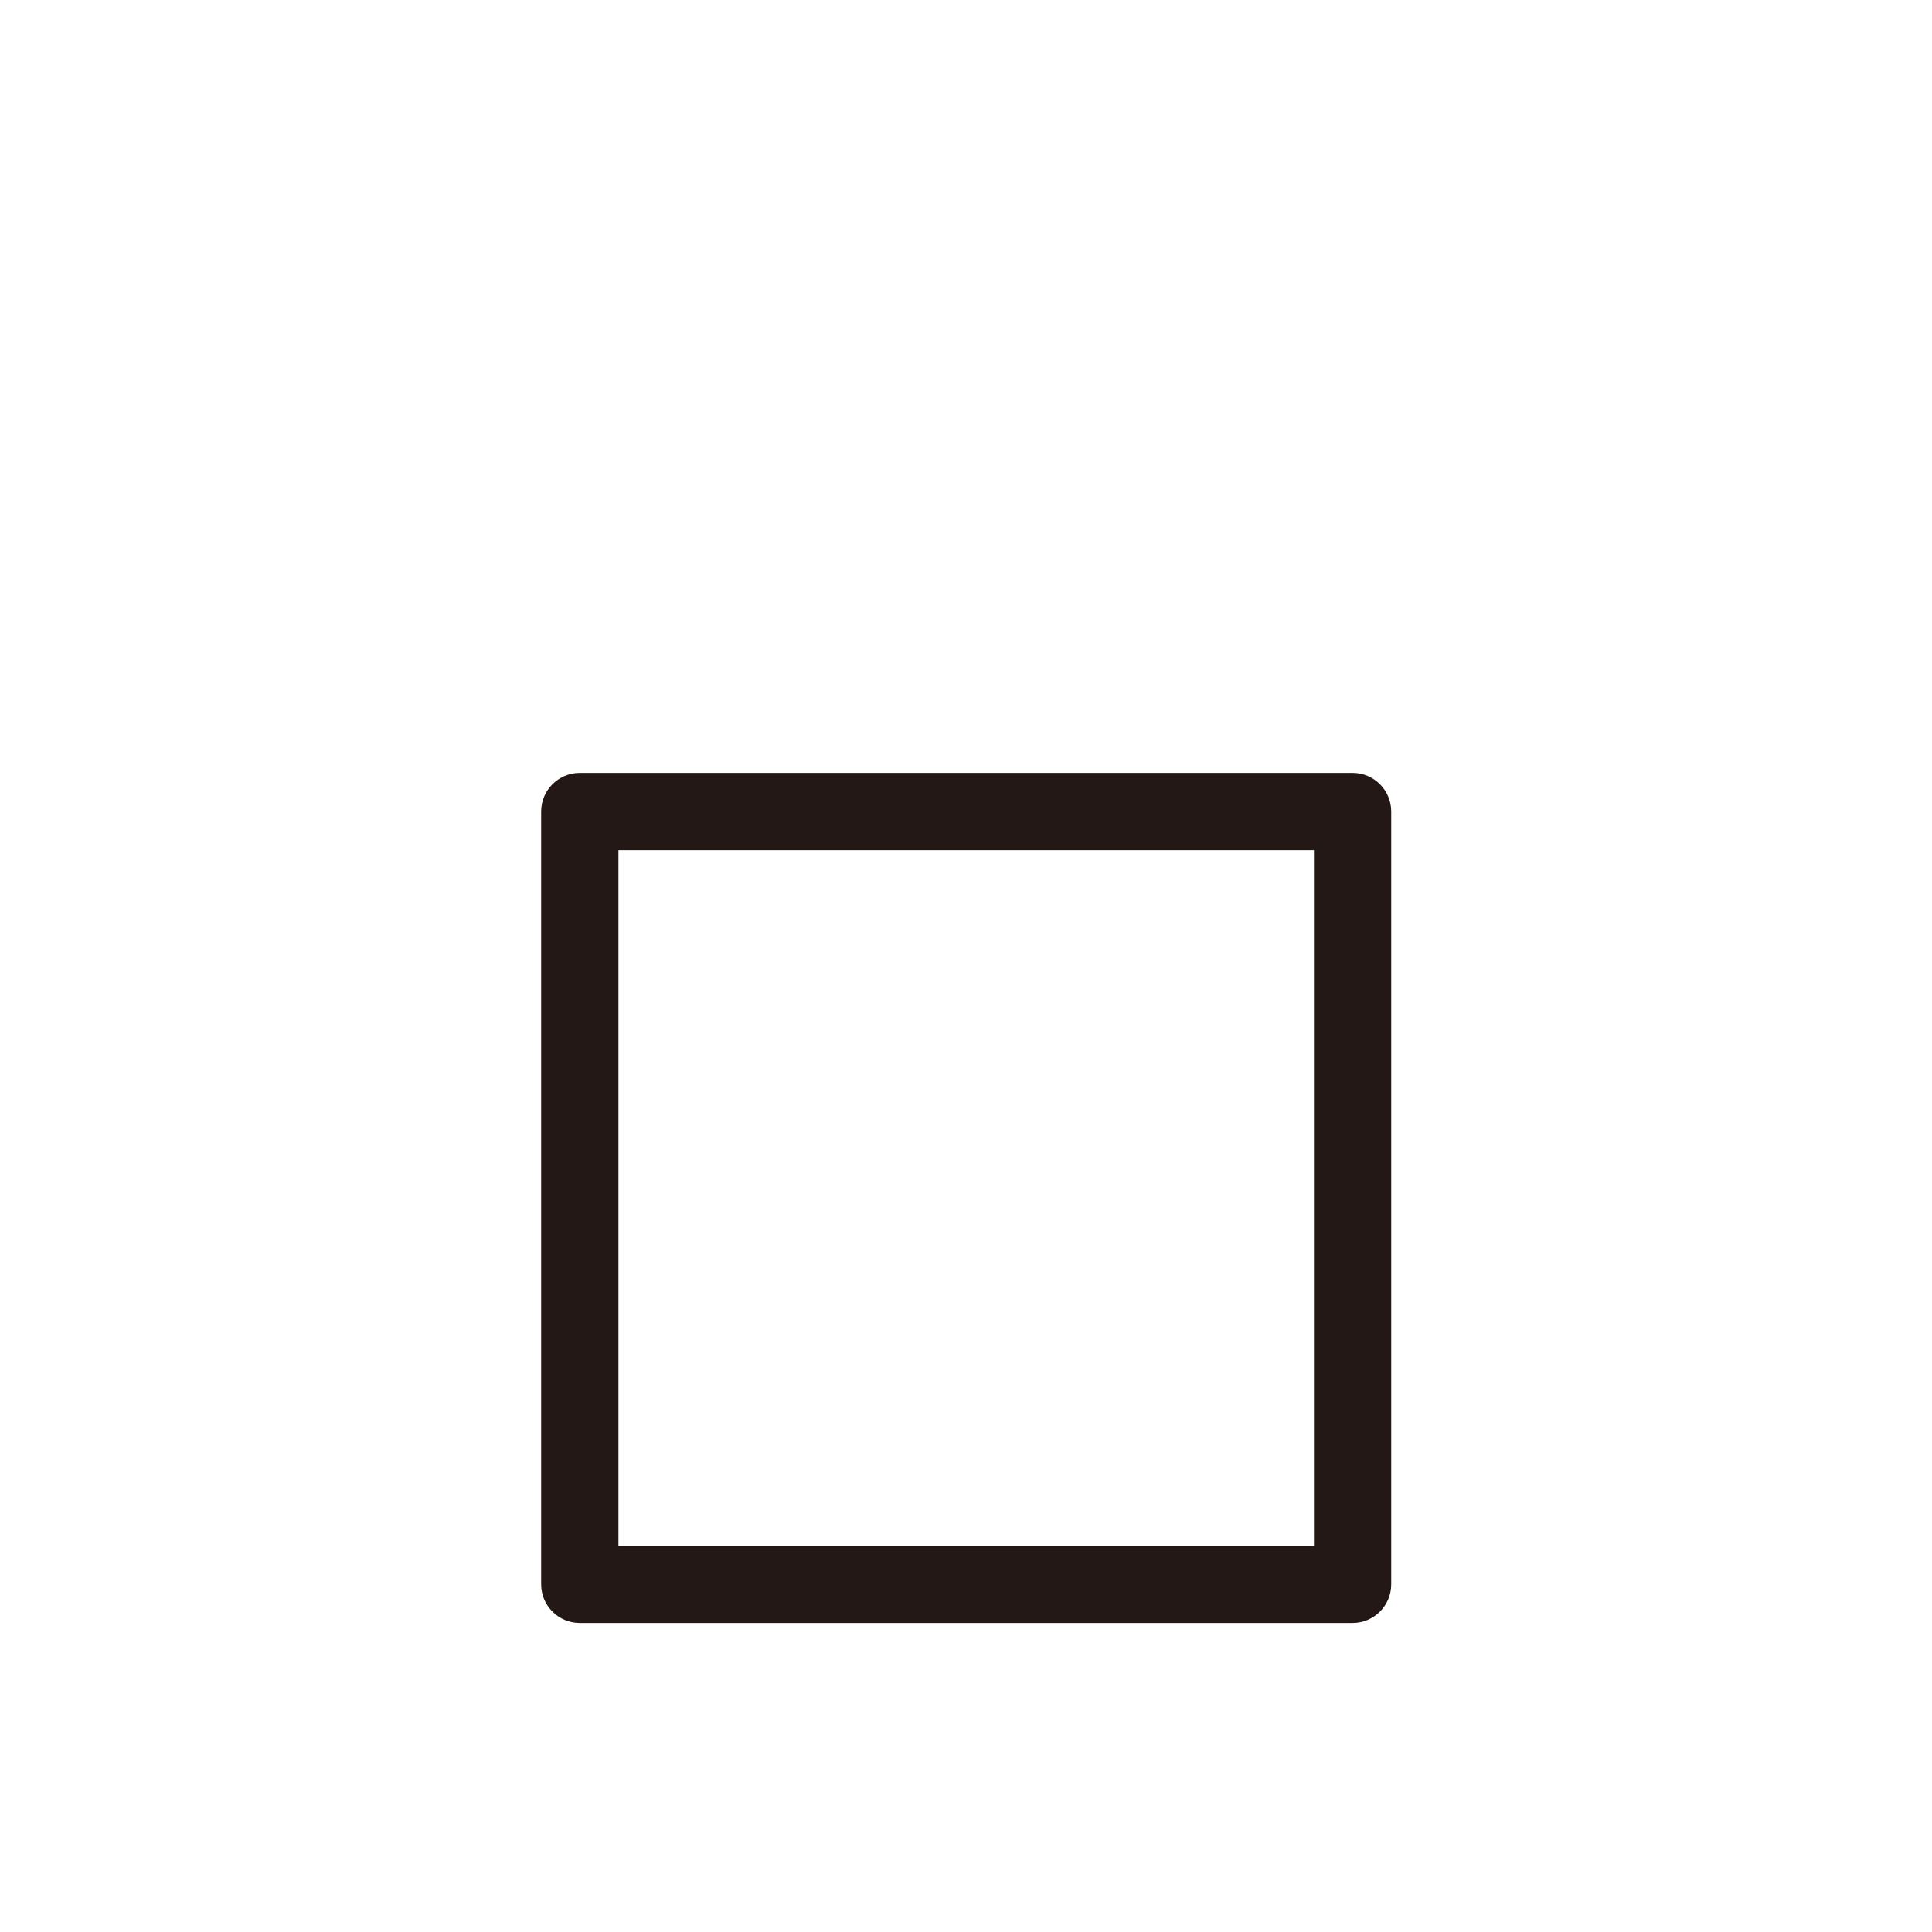
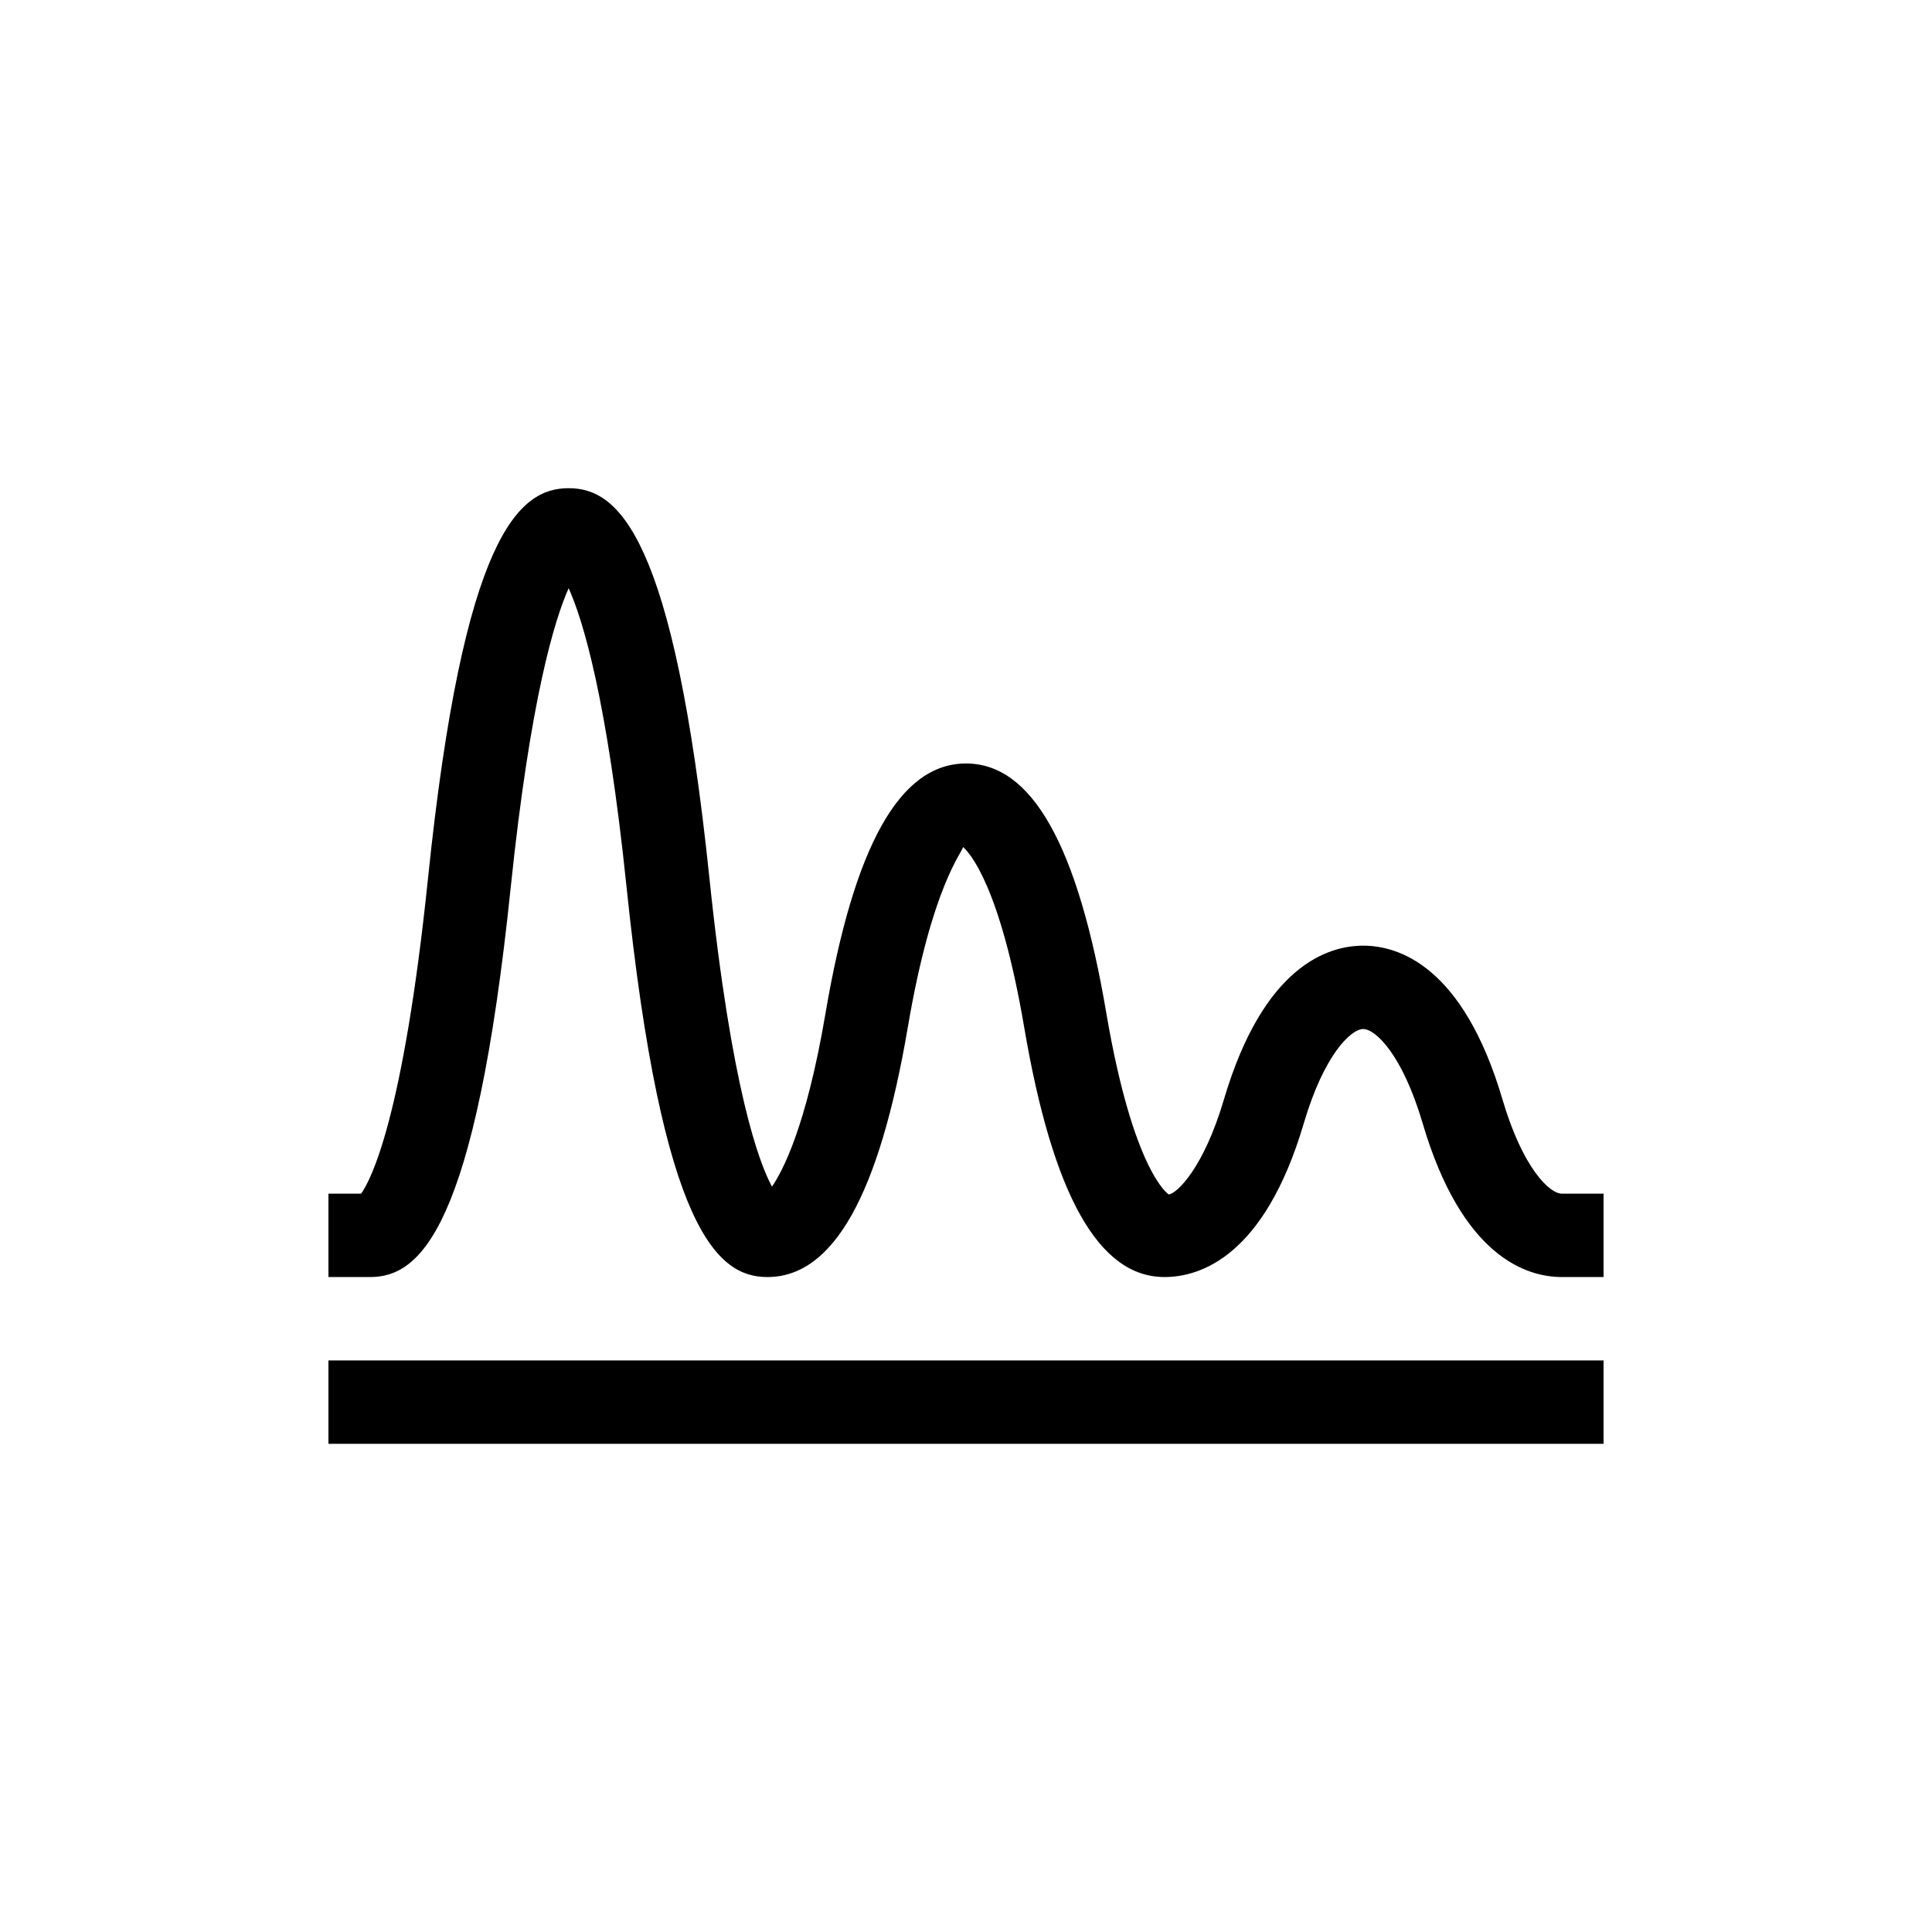
<svg xmlns="http://www.w3.org/2000/svg" id="a" data-name="layer1" width="1000" height="1000" viewBox="0 0 1000 1000">
-   <path d="M700.101,840.05h-400c-11.046,0-20-8.954-20-20v-400c0-11.046,8.954-20,20-20h400c11.046,0,20,8.954,20,20v400c0,11.046-8.954,20-20,20ZM320.101,800.05h360v-360h-360v360Z" fill="#231815" stroke-width="0" />
+   <path d="M808.424,617.844c-6.364,0-20.256-13.194-30.734-48.739-20.412-69.306-53.939-79.628-72.1-79.628s-51.611,10.322-72.1,79.628c-10.477,35.546-24.37,48.739-28.561,49.127-.233-.078-18.316-11.874-32.286-93.754-14.746-87.001-38.495-129.299-72.643-129.299s-57.897,42.298-72.721,129.299c-10.089,59.527-22.429,81.957-27.707,89.718-6.675-12.34-20.955-50.214-32.364-159.567-18.471-177.961-47.187-201.943-72.876-201.943s-54.405,23.982-72.799,201.943c-12.806,123.789-29.492,155.997-34.614,163.215h-16.919v43.151h21.576c25.689,0,54.405-23.982,72.799-201.943,10.167-97.556,22.662-138.224,29.958-154.6,7.373,16.376,19.868,57.044,29.958,154.6,18.471,177.961,47.187,201.943,72.876,201.943,34.149,0,57.897-42.298,72.721-129.299,12.495-73.652,28.405-90.572,28.561-93.288,3.182,2.716,19.17,19.713,31.665,93.288,14.824,87.001,38.572,129.299,72.643,129.299,18.161,0,51.689-10.322,72.1-79.628,10.477-35.546,24.447-48.739,30.734-48.739,6.364,0,20.256,13.194,30.734,48.662,20.412,69.384,53.939,79.706,72.1,79.706h21.576v-43.151h-21.576Z" fill="#000" stroke-width="0" />
+   <rect x="170" y="704.162" width="660" height="43.151" fill="#000" stroke-width="0" />
</svg>
